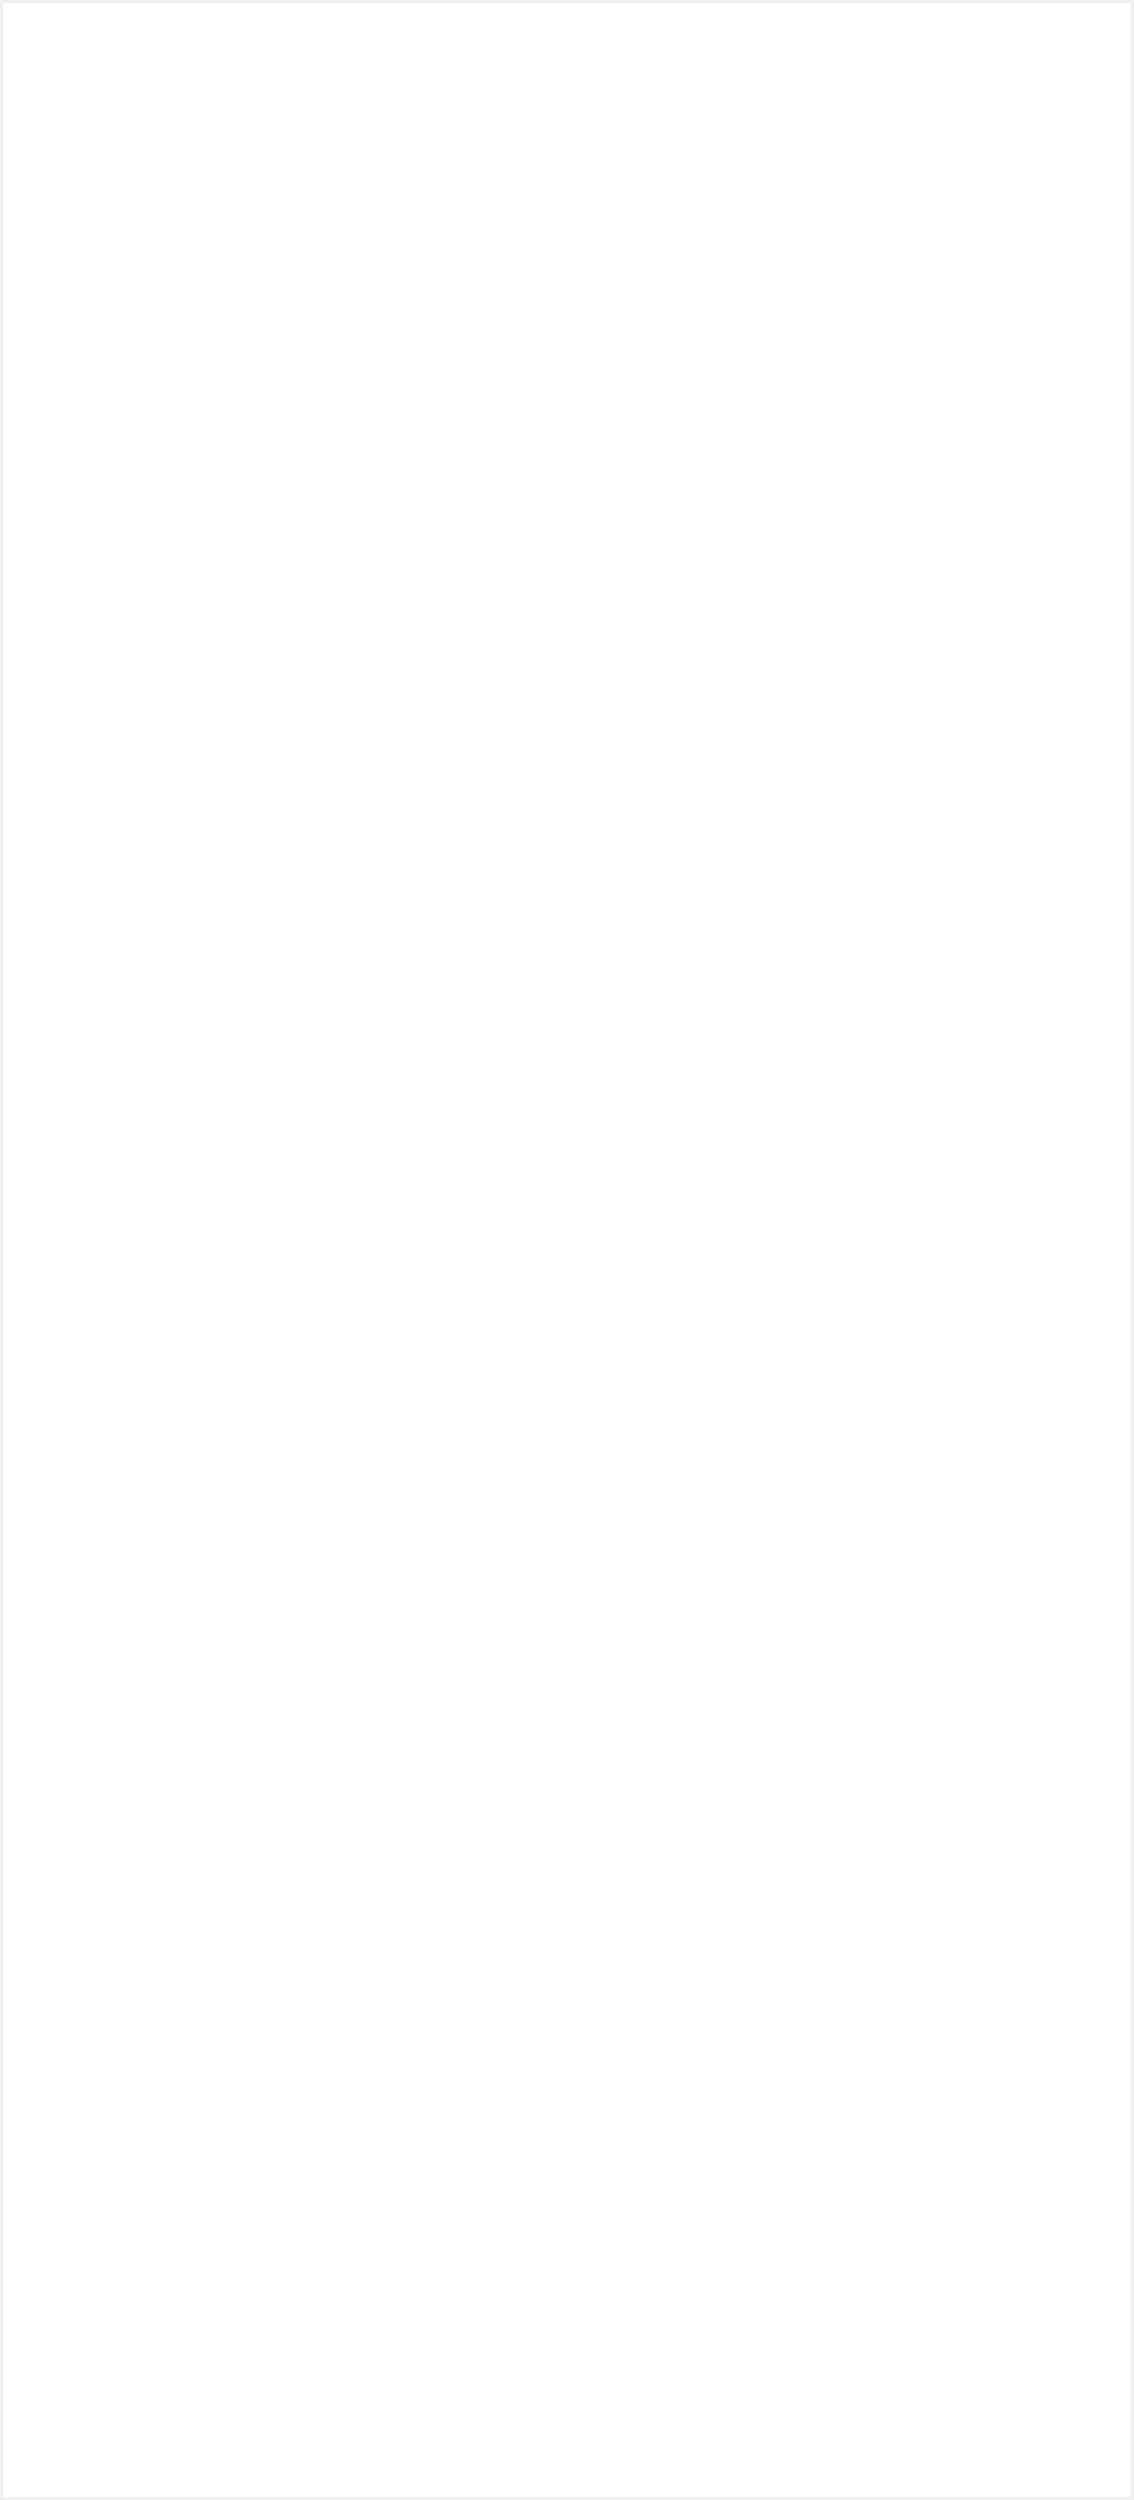
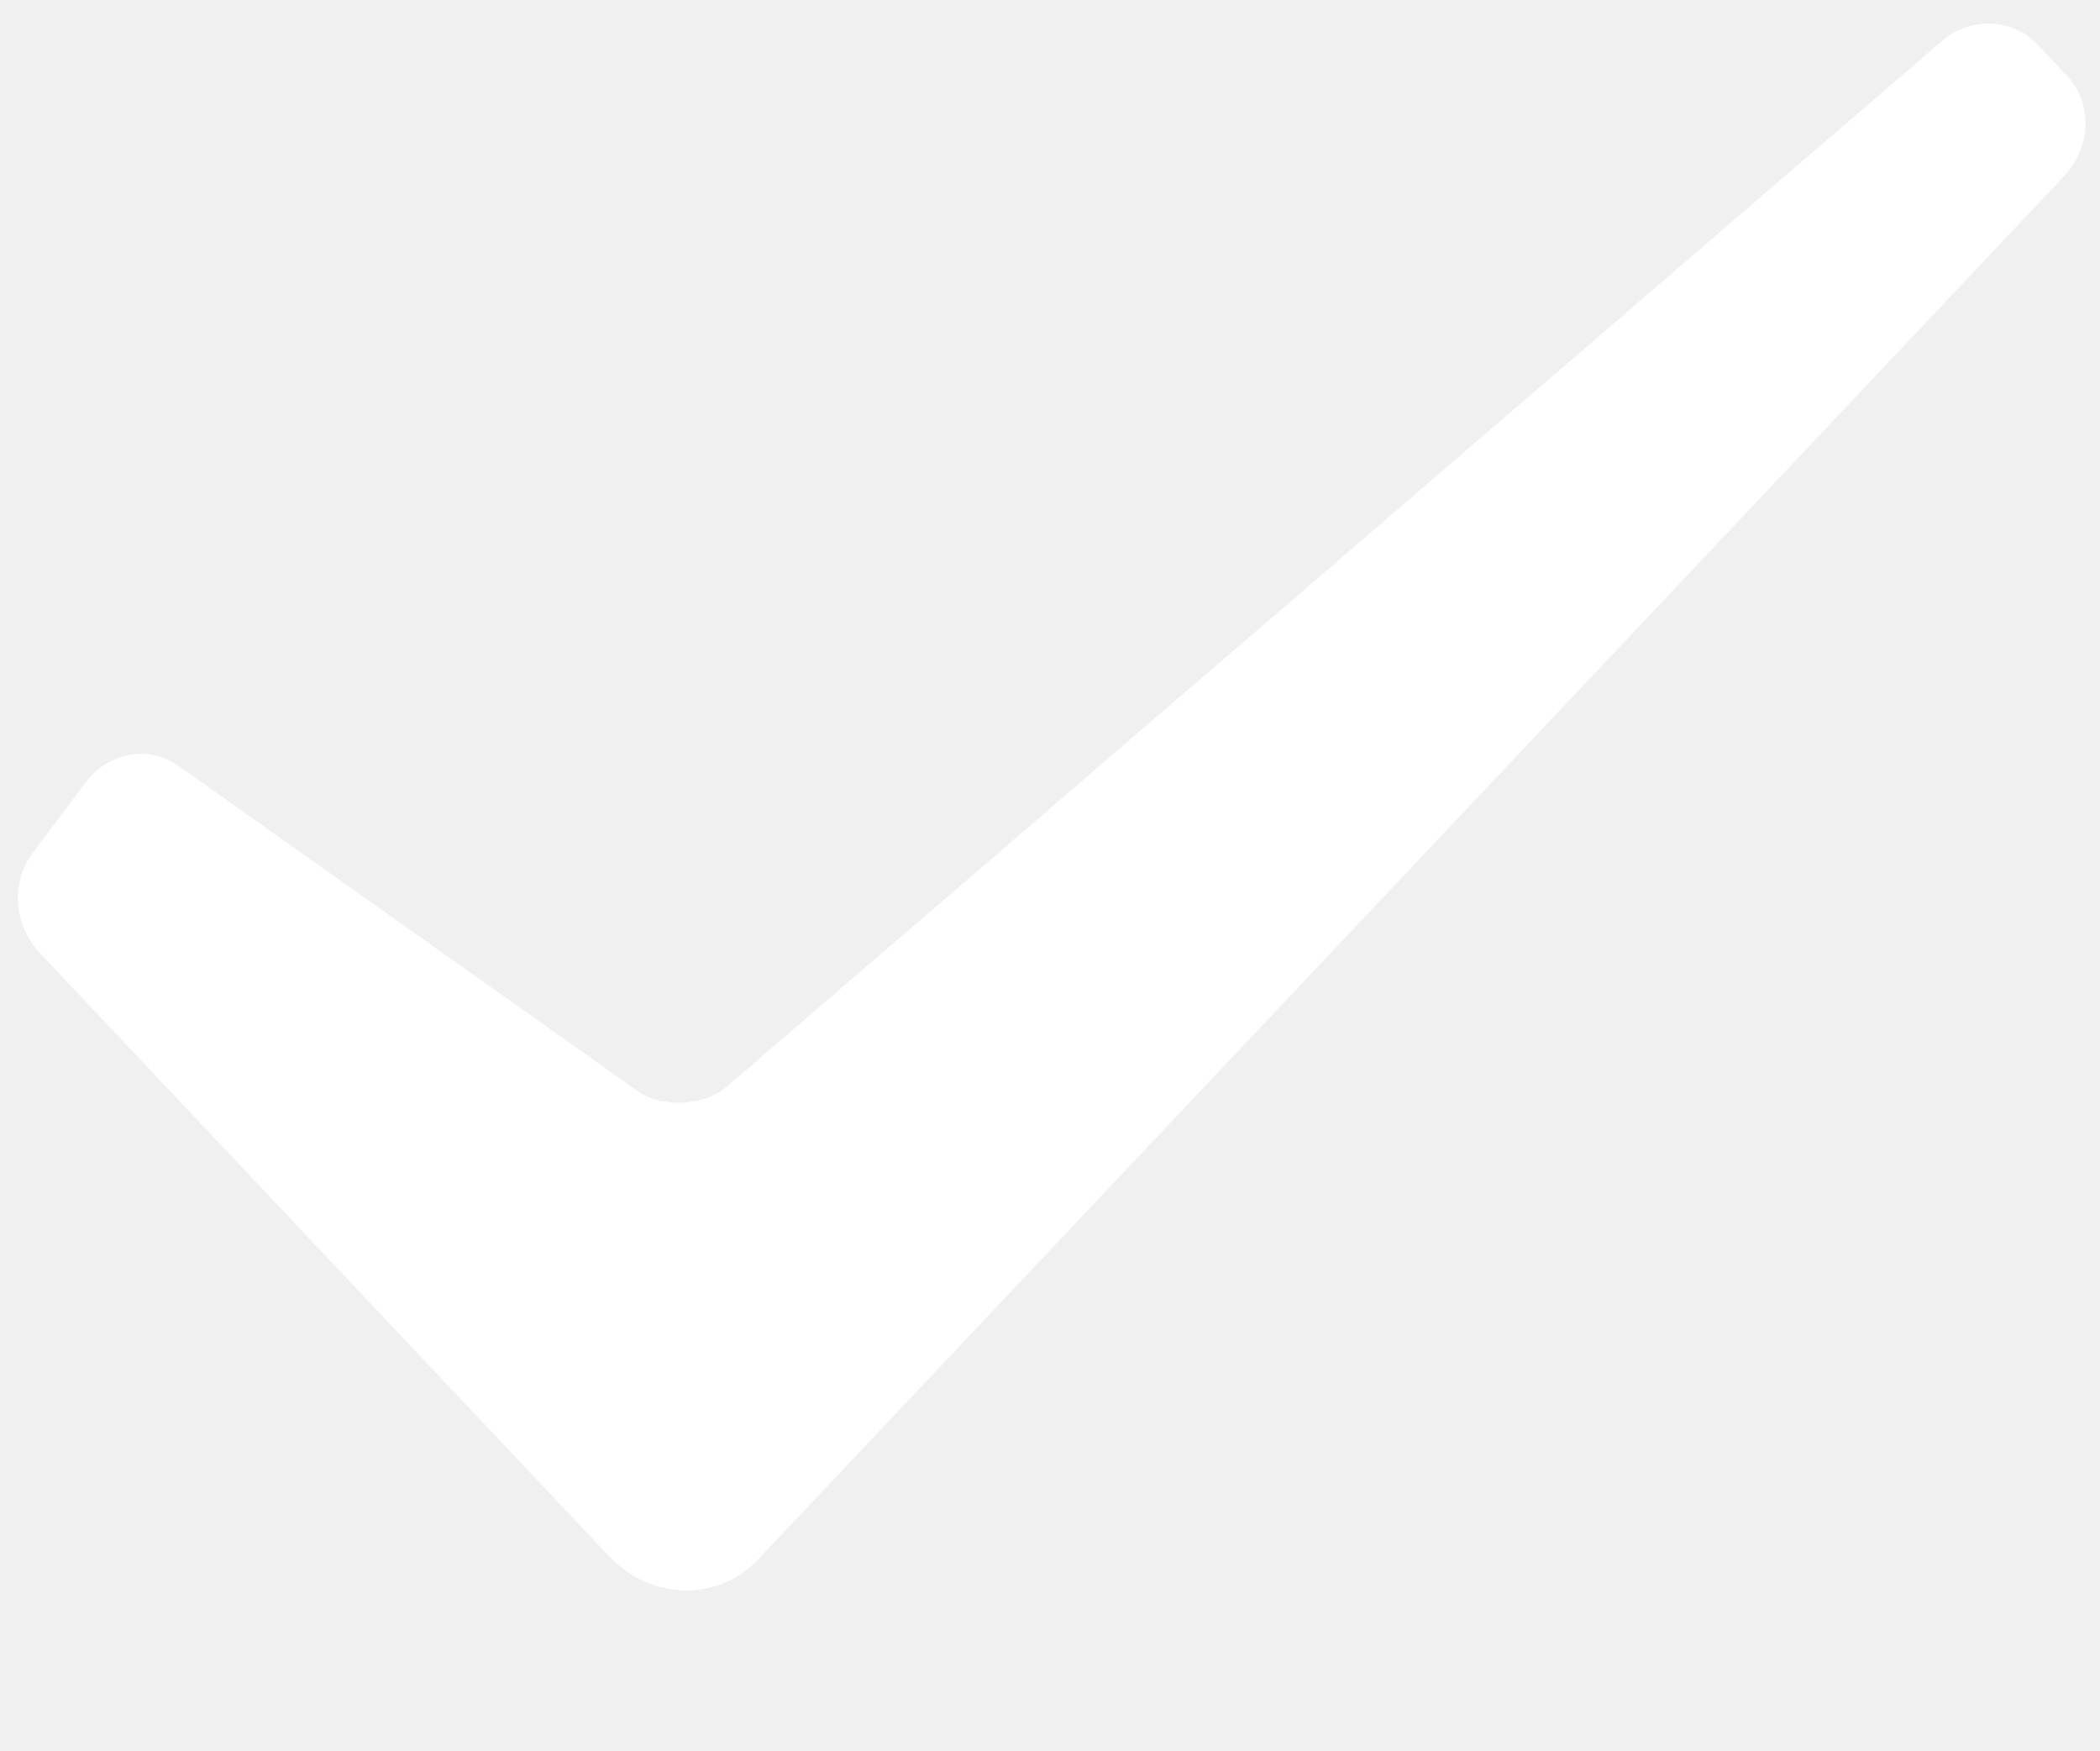
- <svg xmlns="http://www.w3.org/2000/svg" version="1.1" width="360px" height="794px">
-   <g transform="matrix(1 0 0 1 -40 -42 )">
-     <path d="M 41 43  L 399 43  L 399 835  L 41 835  L 41 43  Z " fill-rule="nonzero" fill="#ffffff" stroke="none" fill-opacity="0.996" />
+ <svg xmlns="http://www.w3.org/2000/svg" version="1.1" width="12px" height="10px">
+   <g transform="matrix(1 0 0 1 -25 -261 )">
+     <path d="M 3.48 8.89  L 0.228 5.445  C 0.082 5.29  0.056 5.047  0.188 4.871  L 0.493 4.465  C 0.618 4.3  0.85 4.256  1.015 4.372  L 3.645 6.234  C 3.785 6.332  4.023 6.319  4.153 6.208  L 11.103 0.229  C 11.259 0.095  11.505 0.105  11.642 0.253  L 11.812 0.434  C 11.961 0.592  11.949 0.842  11.793 1.008  L 4.333 8.908  C 4.101 9.153  3.719 9.143  3.48 8.89  Z " fill-rule="nonzero" fill="#ffffff" stroke="none" transform="matrix(1 0 0 1 25 261 )" />
  </g>
</svg>
